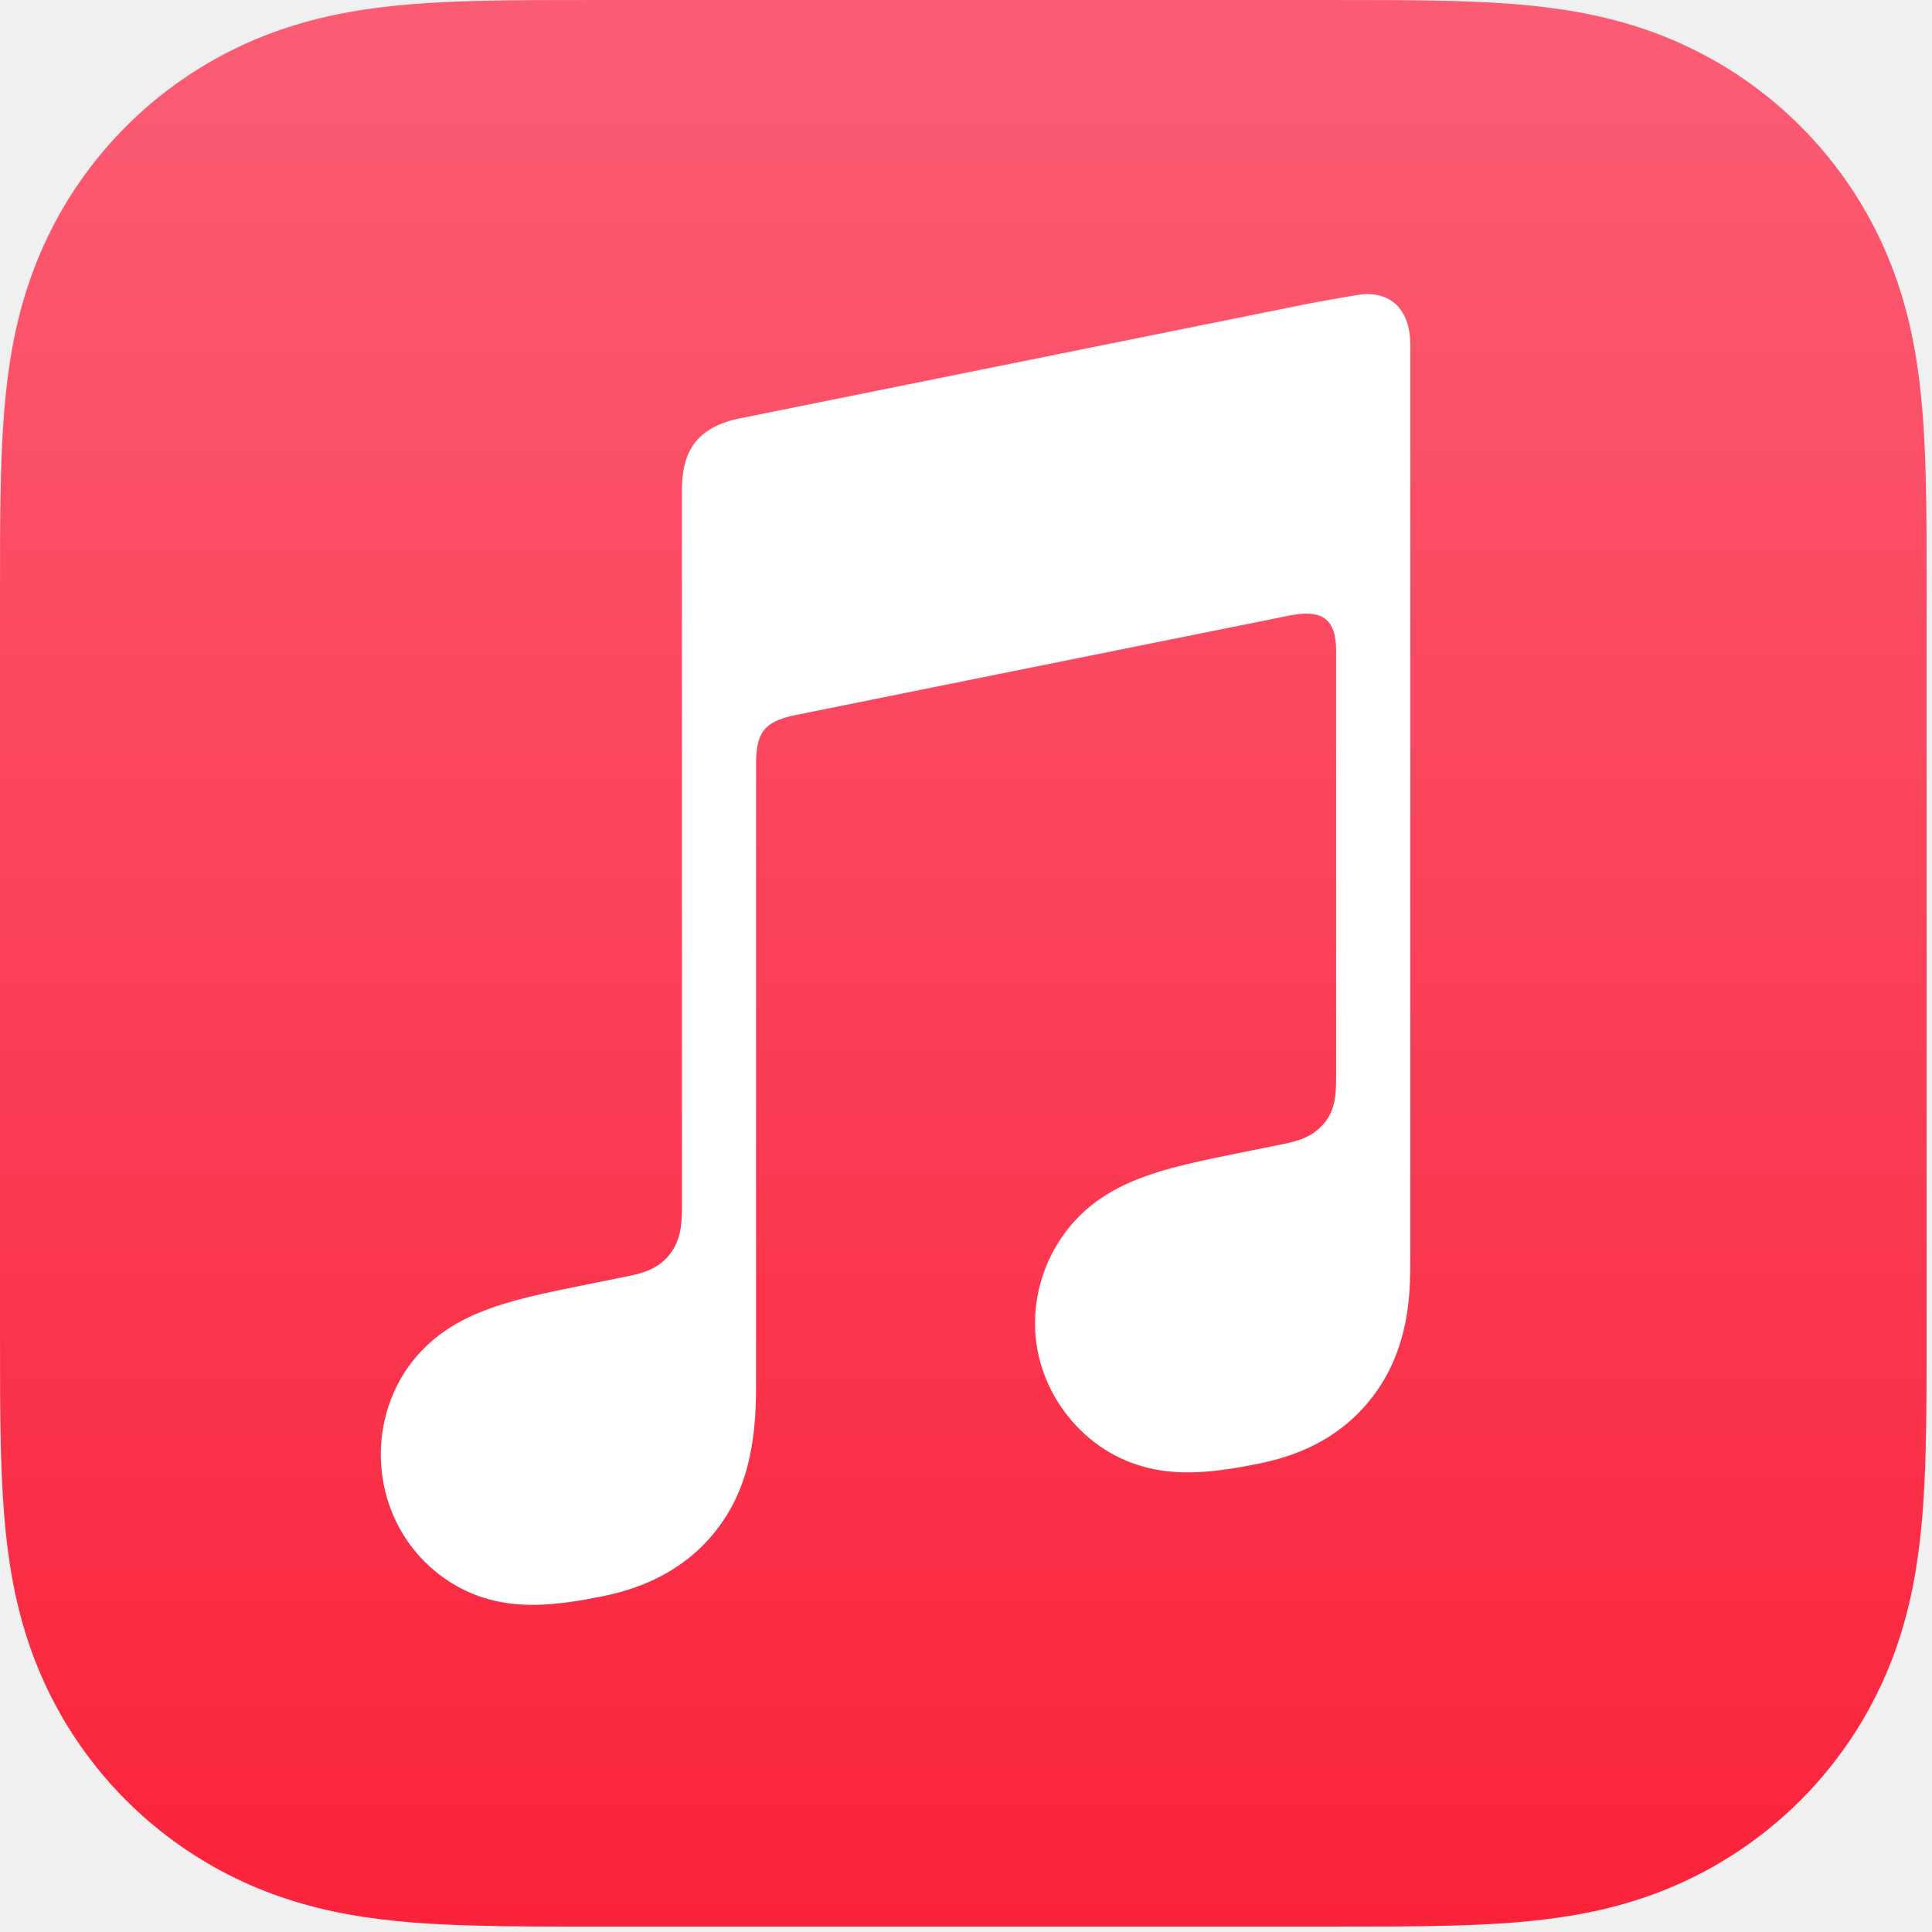
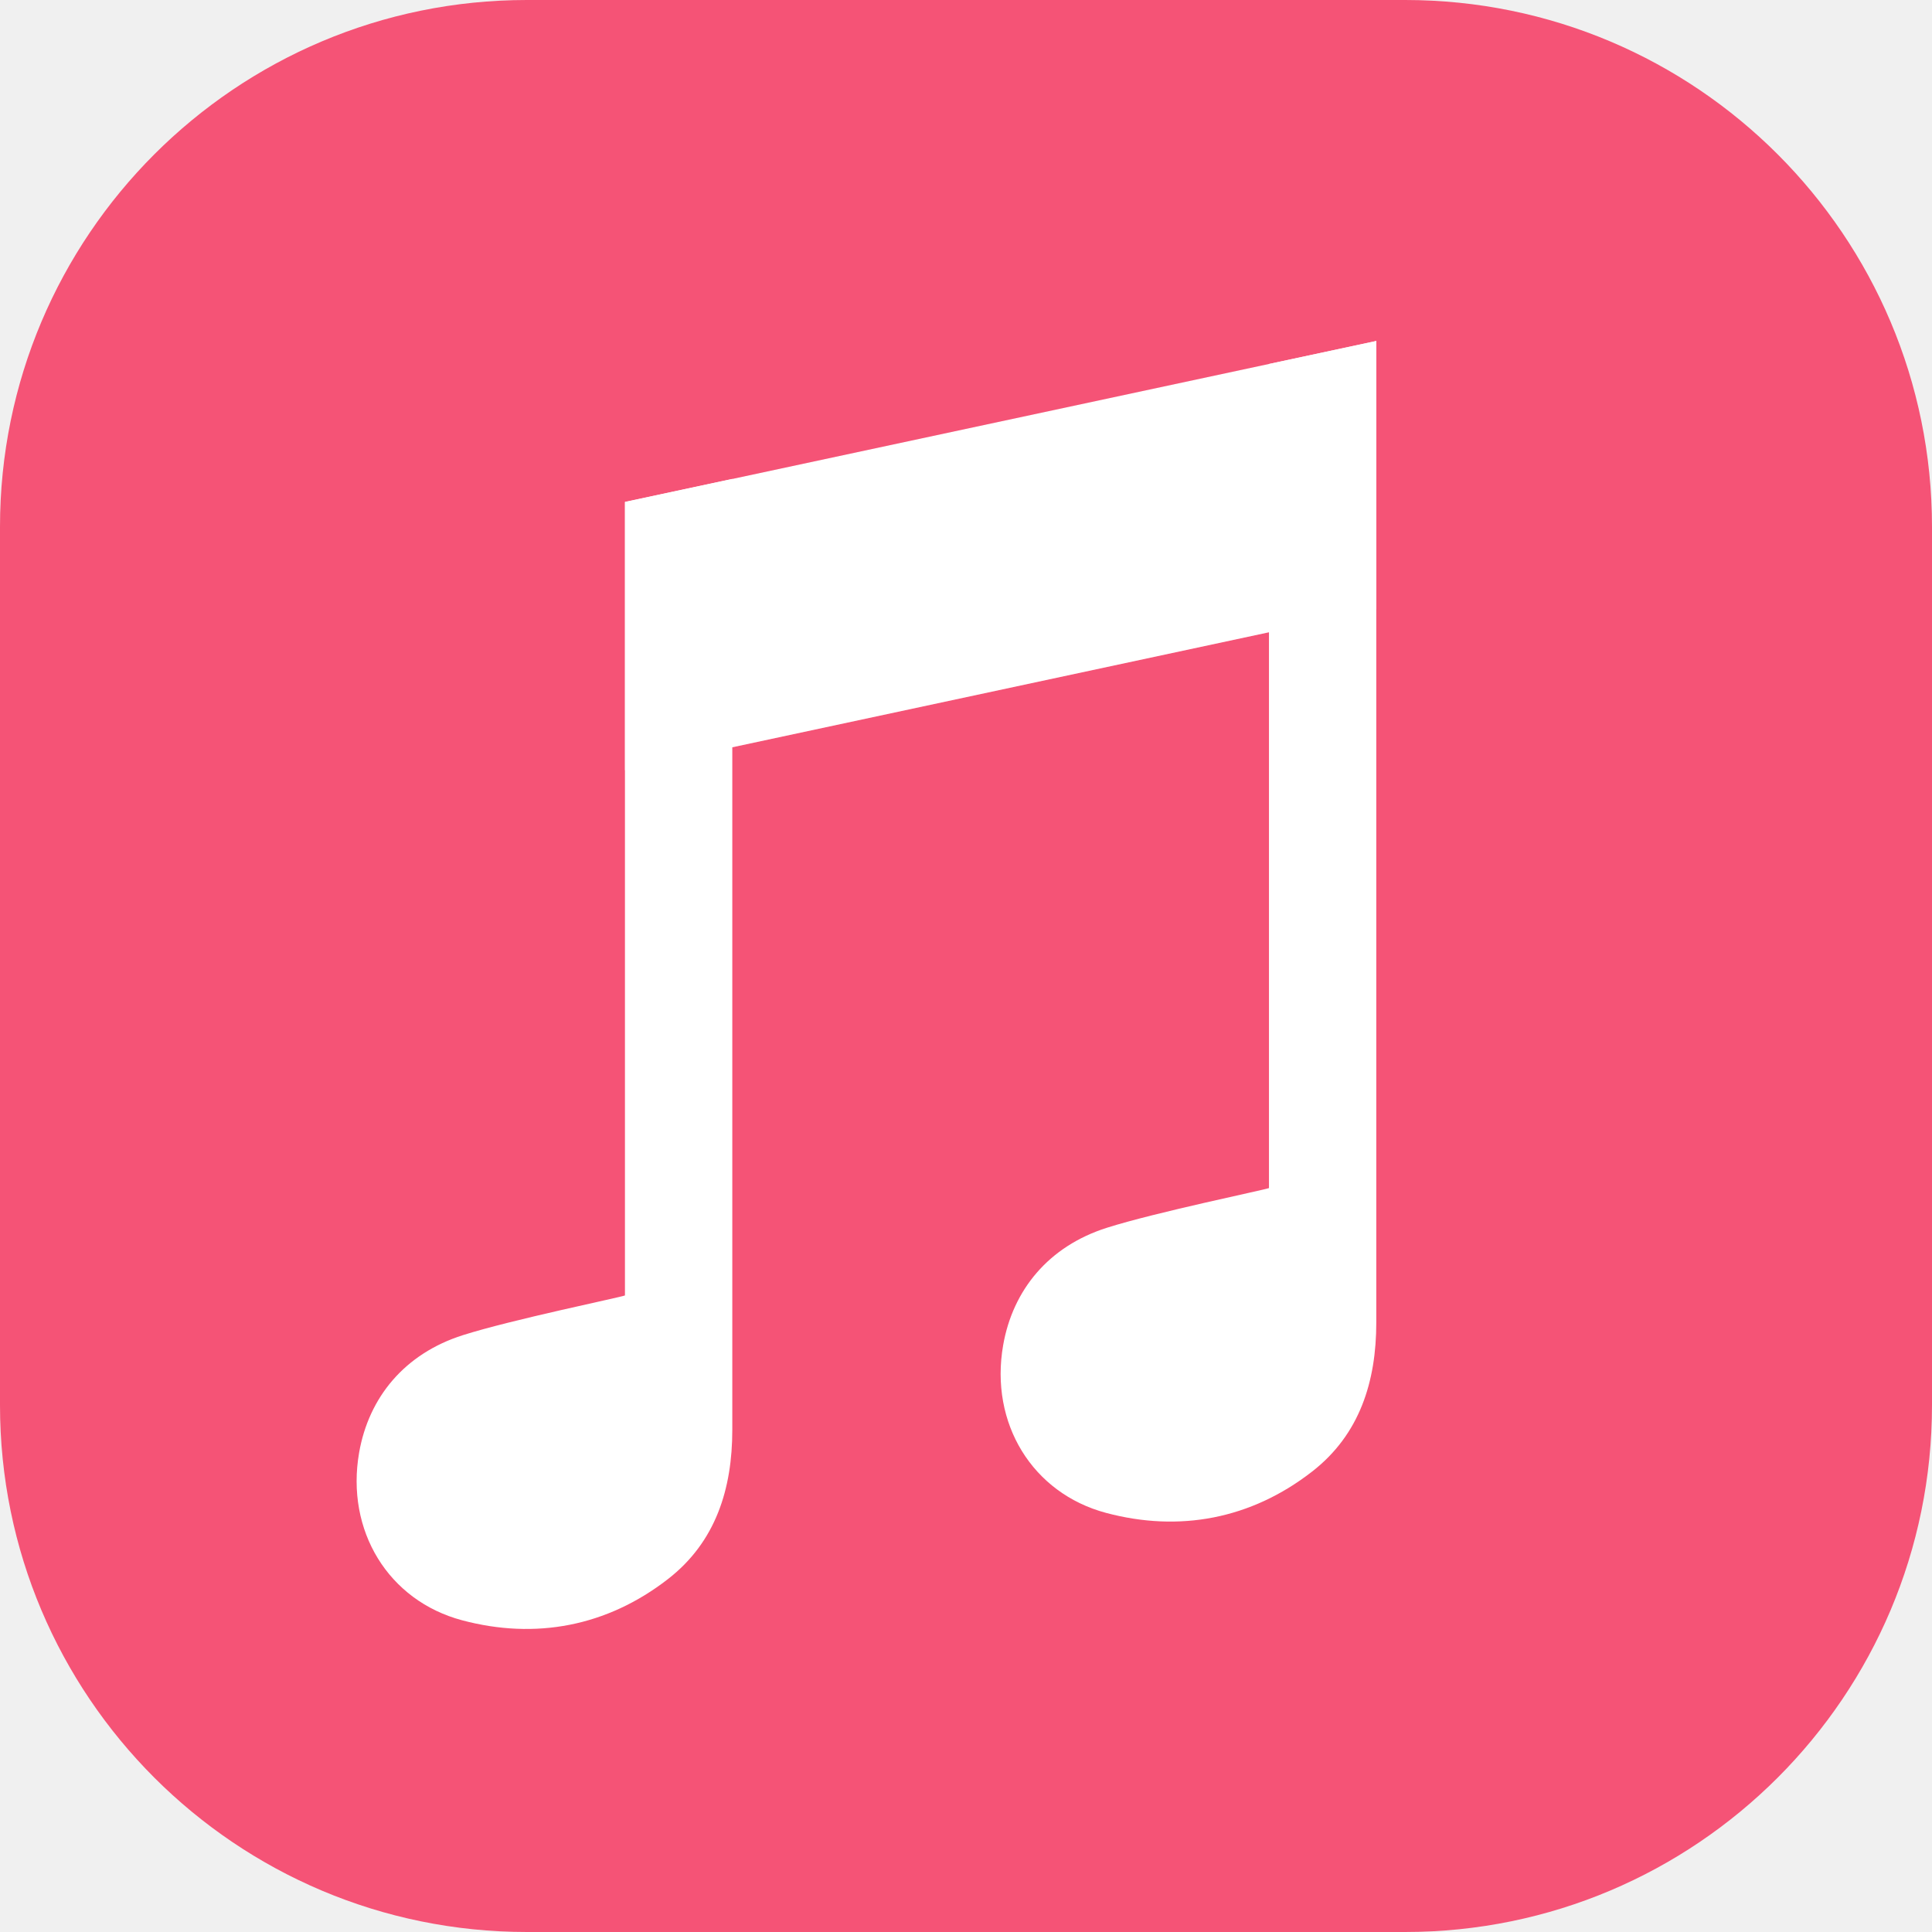
- <svg xmlns="http://www.w3.org/2000/svg" version="1.1" id="Artwork" x="0px" y="0px" width="361px" height="361px" viewBox="0 0 361 361" style="enable-background:new 0 0 361 361;" xml:space="preserve">
-   <style type="text/css">
- 	.st0{fill-rule:evenodd;clip-rule:evenodd;fill:url(#SVGID_1_);}
- 	.st1{fill-rule:evenodd;clip-rule:evenodd;fill:#FFFFFF;}
- </style>
-   <g id="Layer_5">
- </g>
-   <g>
-     <linearGradient id="SVGID_1_" gradientUnits="userSpaceOnUse" x1="180" y1="358.605" x2="180" y2="7.759">
-       <stop offset="0" style="stop-color:#FA233B" />
-       <stop offset="1" style="stop-color:#FB5C74" />
-     </linearGradient>
-     <path class="st0" d="M360,112.61c0-4.3,0-8.6-0.02-12.9c-0.02-3.62-0.06-7.24-0.16-10.86c-0.21-7.89-0.68-15.84-2.08-23.64   c-1.42-7.92-3.75-15.29-7.41-22.49c-3.6-7.07-8.3-13.53-13.91-19.14c-5.61-5.61-12.08-10.31-19.15-13.91   c-7.19-3.66-14.56-5.98-22.47-7.41c-7.8-1.4-15.76-1.87-23.65-2.08c-3.62-0.1-7.24-0.14-10.86-0.16C255.99,0,251.69,0,247.39,0   H112.61c-4.3,0-8.6,0-12.9,0.02c-3.62,0.02-7.24,0.06-10.86,0.16C80.96,0.4,73,0.86,65.2,2.27c-7.92,1.42-15.28,3.75-22.47,7.41   c-7.07,3.6-13.54,8.3-19.15,13.91c-5.61,5.61-10.31,12.07-13.91,19.14c-3.66,7.2-5.99,14.57-7.41,22.49   c-1.4,7.8-1.87,15.76-2.08,23.64c-0.1,3.62-0.14,7.24-0.16,10.86C0,104.01,0,108.31,0,112.61v134.77c0,4.3,0,8.6,0.02,12.9   c0.02,3.62,0.06,7.24,0.16,10.86c0.21,7.89,0.68,15.84,2.08,23.64c1.42,7.92,3.75,15.29,7.41,22.49c3.6,7.07,8.3,13.53,13.91,19.14   c5.61,5.61,12.08,10.31,19.15,13.91c7.19,3.66,14.56,5.98,22.47,7.41c7.8,1.4,15.76,1.87,23.65,2.08c3.62,0.1,7.24,0.14,10.86,0.16   c4.3,0.03,8.6,0.02,12.9,0.02h134.77c4.3,0,8.6,0,12.9-0.02c3.62-0.02,7.24-0.06,10.86-0.16c7.89-0.21,15.85-0.68,23.65-2.08   c7.92-1.42,15.28-3.75,22.47-7.41c7.07-3.6,13.54-8.3,19.15-13.91c5.61-5.61,10.31-12.07,13.91-19.14   c3.66-7.2,5.99-14.57,7.41-22.49c1.4-7.8,1.87-15.76,2.08-23.64c0.1-3.62,0.14-7.24,0.16-10.86c0.03-4.3,0.02-8.6,0.02-12.9V112.61   z" />
-   </g>
-   <g id="Glyph_2_">
-     <g>
-       <path class="st1" d="M254.5,55c-0.87,0.08-8.6,1.45-9.53,1.64l-107,21.59l-0.04,0.01c-2.79,0.59-4.98,1.58-6.67,3    c-2.04,1.71-3.17,4.13-3.6,6.95c-0.09,0.6-0.24,1.82-0.24,3.62c0,0,0,109.32,0,133.92c0,3.13-0.25,6.17-2.37,8.76    c-2.12,2.59-4.74,3.37-7.81,3.99c-2.33,0.47-4.66,0.94-6.99,1.41c-8.84,1.78-14.59,2.99-19.8,5.01    c-4.98,1.93-8.71,4.39-11.68,7.51c-5.89,6.17-8.28,14.54-7.46,22.38c0.7,6.69,3.71,13.09,8.88,17.82    c3.49,3.2,7.85,5.63,12.99,6.66c5.33,1.07,11.01,0.7,19.31-0.98c4.42-0.89,8.56-2.28,12.5-4.61c3.9-2.3,7.24-5.37,9.85-9.11    c2.62-3.75,4.31-7.92,5.24-12.35c0.96-4.57,1.19-8.7,1.19-13.26l0-116.15c0-6.22,1.76-7.86,6.78-9.08c0,0,88.94-17.94,93.09-18.75    c5.79-1.11,8.52,0.54,8.52,6.61l0,79.29c0,3.14-0.03,6.32-2.17,8.92c-2.12,2.59-4.74,3.37-7.81,3.99    c-2.33,0.47-4.66,0.94-6.99,1.41c-8.84,1.78-14.59,2.99-19.8,5.01c-4.98,1.93-8.71,4.39-11.68,7.51    c-5.89,6.17-8.49,14.54-7.67,22.38c0.7,6.69,3.92,13.09,9.09,17.82c3.49,3.2,7.85,5.56,12.99,6.6c5.33,1.07,11.01,0.69,19.31-0.98    c4.42-0.89,8.56-2.22,12.5-4.55c3.9-2.3,7.24-5.37,9.85-9.11c2.62-3.75,4.31-7.92,5.24-12.35c0.96-4.57,1-8.7,1-13.26V64.46    C263.54,58.3,260.29,54.5,254.5,55z" />
-     </g>
-   </g>
-   <g>
- </g>
-   <g>
- </g>
-   <g>
- </g>
-   <g>
- </g>
-   <g>
- </g>
-   <g>
- </g>
+ <svg xmlns="http://www.w3.org/2000/svg" width="55" height="55" viewBox="0 0 55 55" fill="none">
+   <rect width="55" height="55" rx="15" fill="#F55376" />
+   <path d="M17.791 14.29V36.879C17.671 36.931 14.562 37.569 13.178 38.009C11.517 38.536 10.499 39.781 10.224 41.35C9.835 43.578 11.058 45.567 13.155 46.126C15.24 46.682 17.276 46.303 19.014 44.954C20.378 43.896 20.847 42.382 20.847 40.704V21.274L36.125 18V33.822C36.004 33.873 32.895 34.512 31.511 34.952C29.85 35.479 28.833 36.724 28.558 38.293C28.168 40.521 29.392 42.51 31.488 43.069C33.573 43.625 35.61 43.246 37.347 41.897C38.711 40.84 39.18 39.326 39.18 37.649V9.707L17.791 14.29Z" fill="white" />
+   <path d="M20.849 13.633L17.793 14.288V21.927L20.849 21.272V13.633Z" fill="white" />
+   <path d="M36.125 10.362V18.001L39.181 17.346V9.707L36.125 10.362Z" fill="white" />
</svg>
